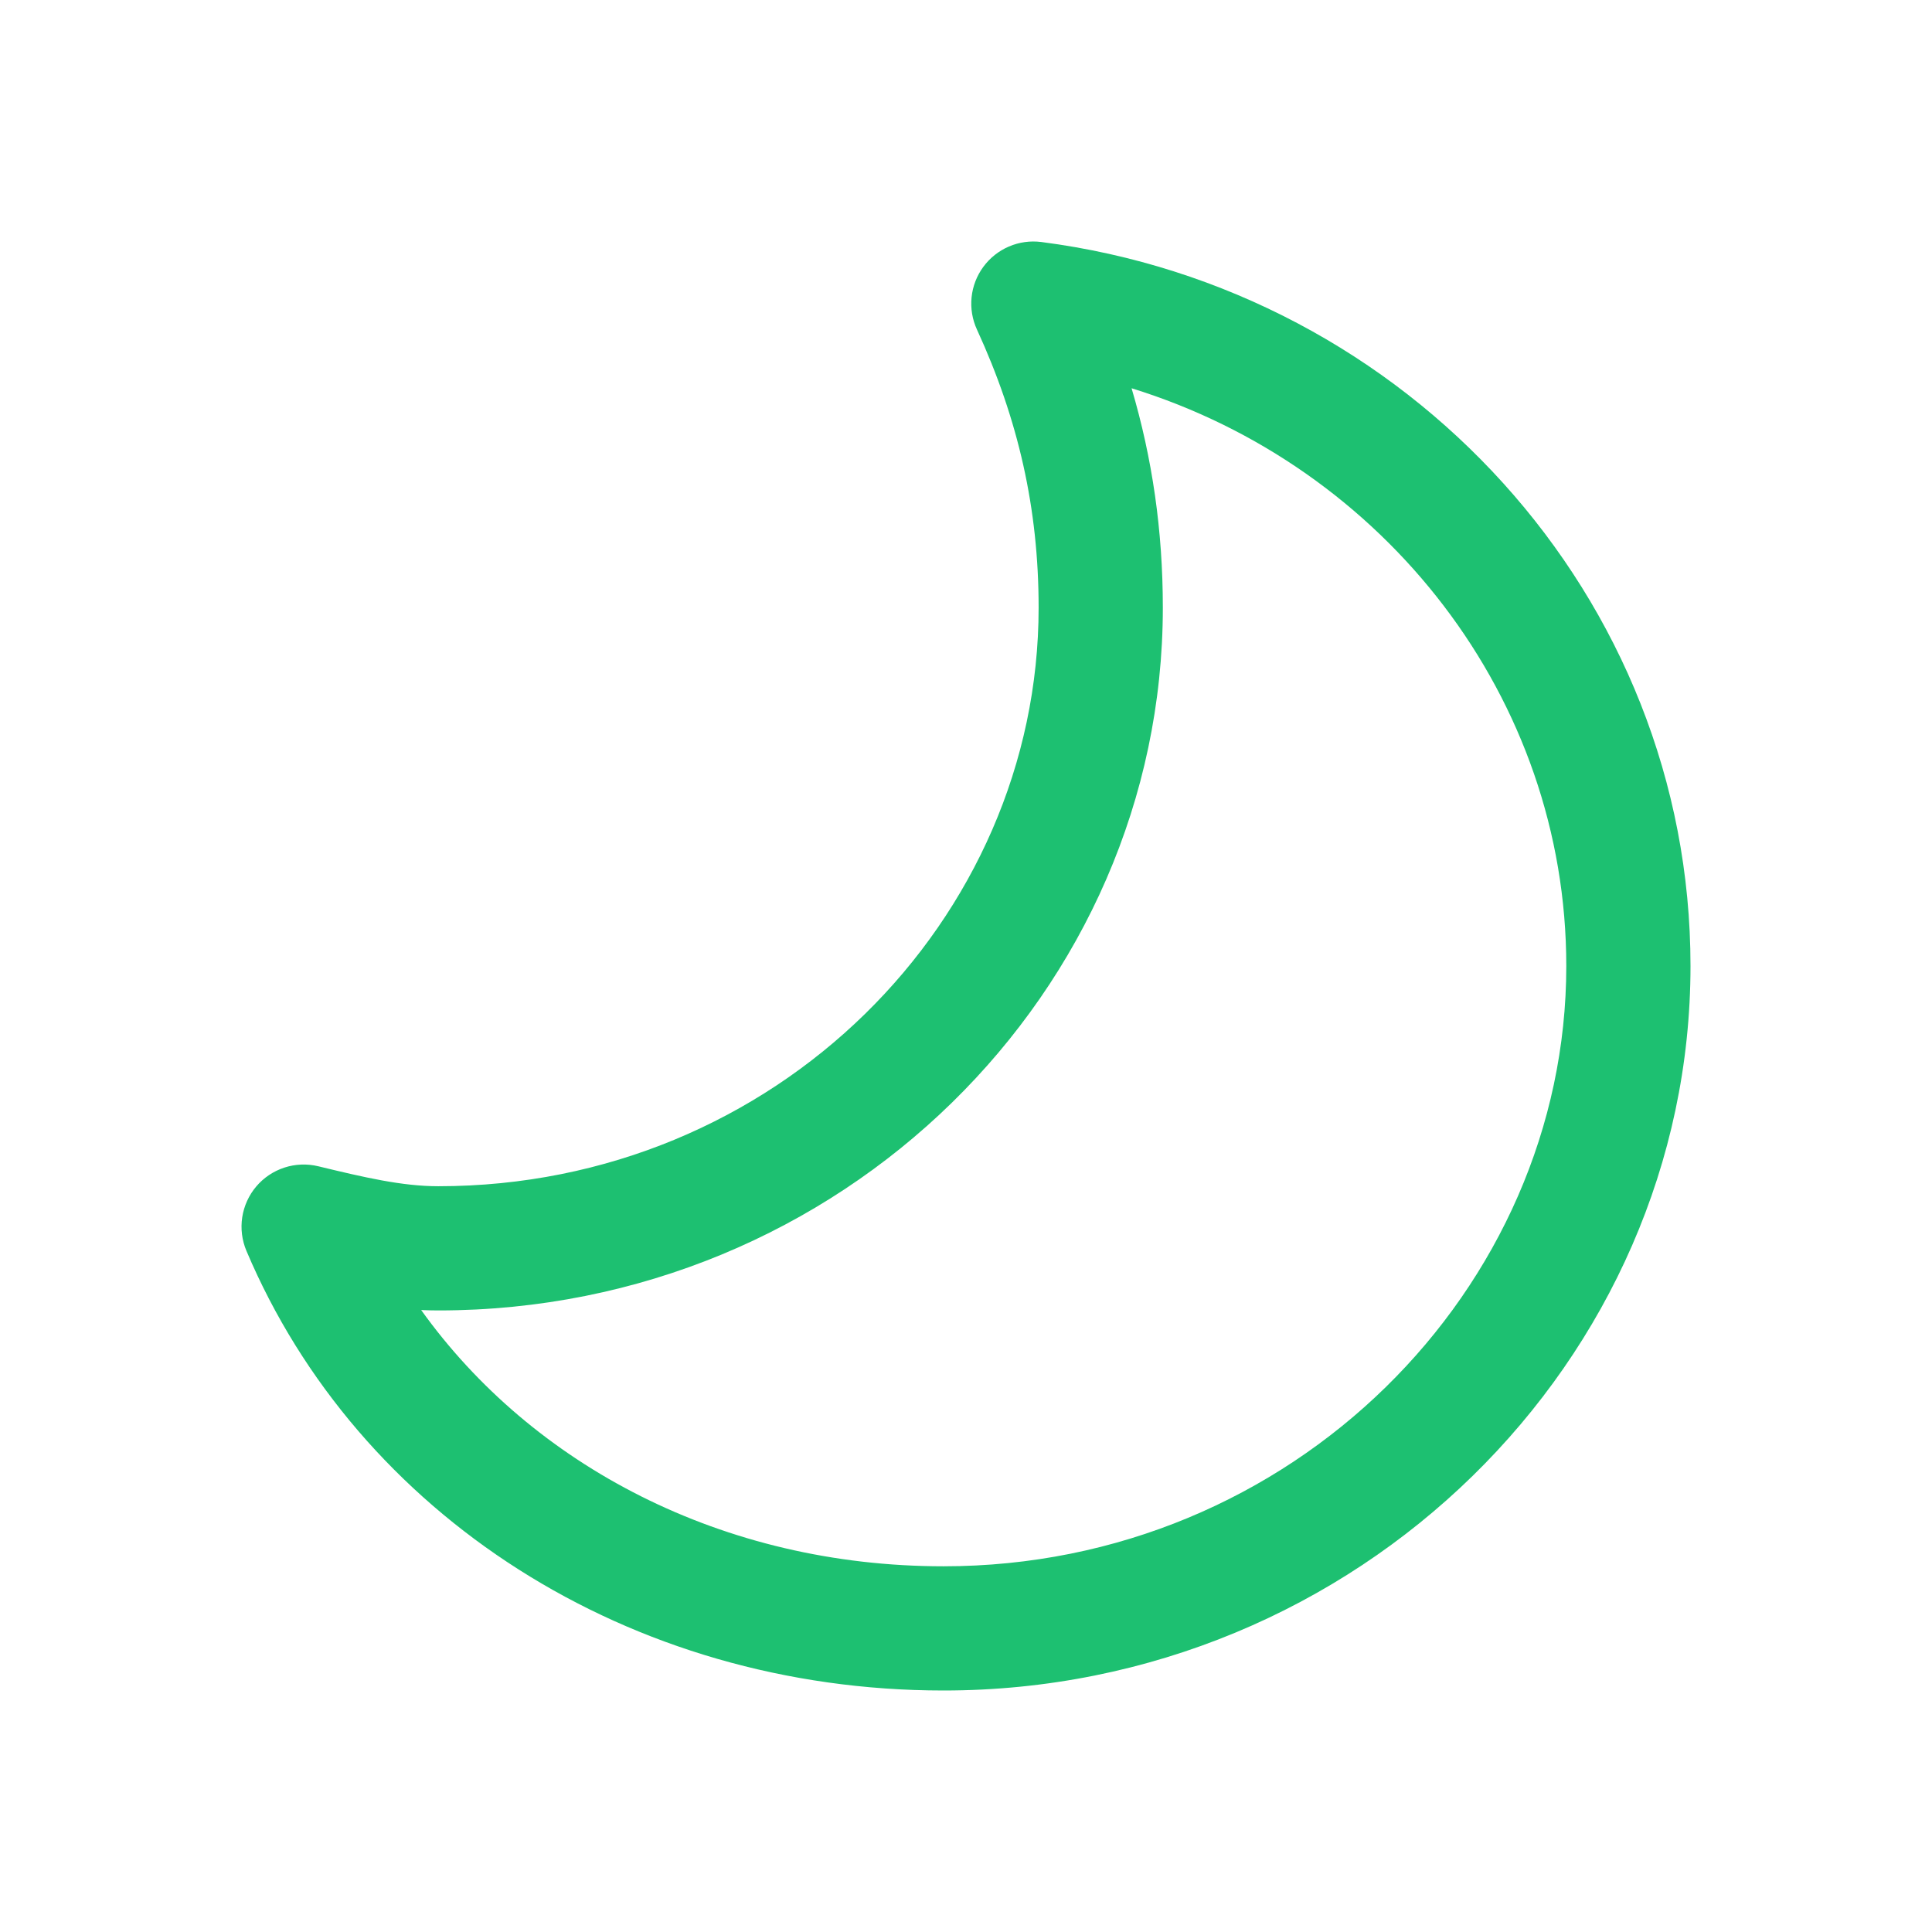
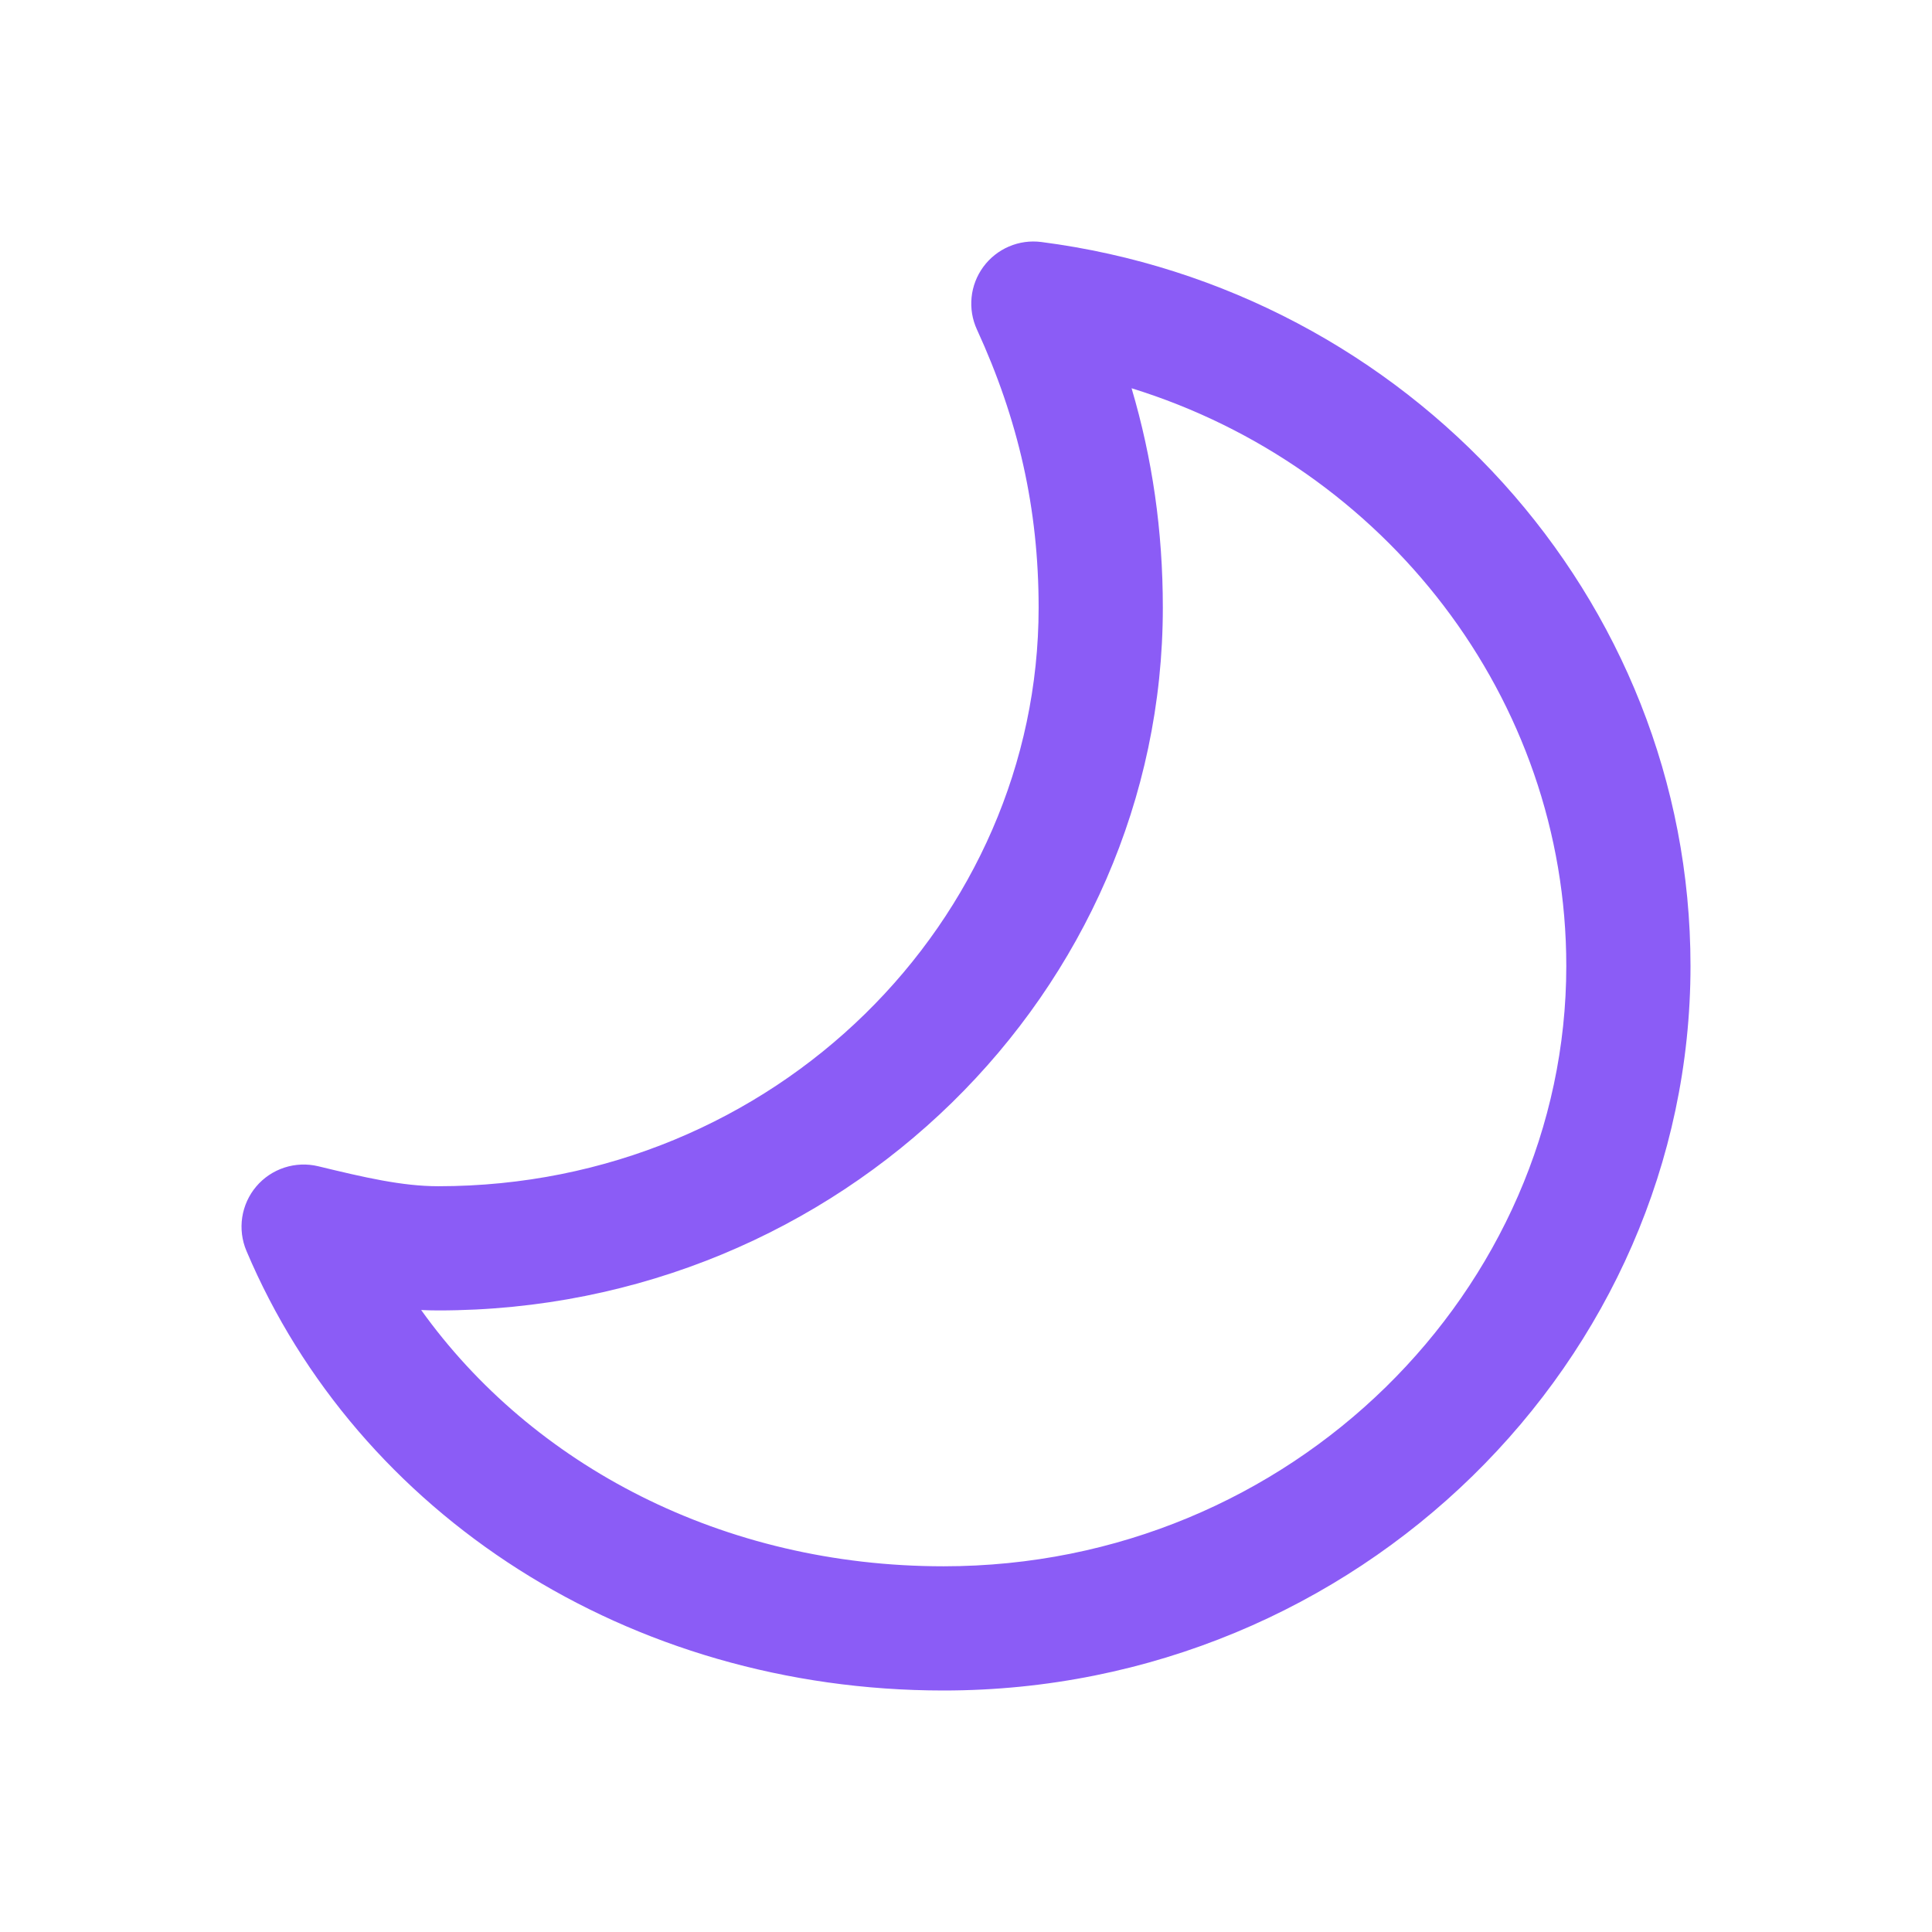
<svg xmlns="http://www.w3.org/2000/svg" width="100" height="100" viewBox="0 0 100 100" fill="none">
-   <path fill-rule="evenodd" clip-rule="evenodd" d="M50.898 13.81C50.558 14.272 50.347 14.817 50.289 15.388C50.231 15.959 50.326 16.535 50.566 17.056C52.705 21.712 53.759 26.315 53.759 31.452C53.759 47.598 40.155 61.399 22.688 61.399C20.813 61.399 18.867 60.945 16.47 60.365C15.891 60.226 15.286 60.25 14.72 60.434C14.154 60.619 13.65 60.956 13.265 61.41C12.88 61.864 12.629 62.416 12.538 63.004C12.448 63.592 12.523 64.194 12.754 64.742C18.523 78.382 32.533 87.5 48.838 87.5C70.304 87.5 87.5 70.39 87.5 50C87.5 30.885 72.858 14.972 53.898 12.526C53.329 12.453 52.751 12.533 52.223 12.759C51.695 12.985 51.238 13.348 50.898 13.81ZM58.57 20.096C71.684 24.152 81.071 36.137 81.071 50C81.071 66.706 66.888 81.071 48.838 81.071C37.396 81.071 27.546 75.834 21.799 67.806C22.094 67.82 22.391 67.828 22.688 67.828C43.574 67.828 60.188 51.278 60.188 31.452C60.188 27.465 59.645 23.729 58.57 20.096Z" fill="#1DC071" />
+   <path fill-rule="evenodd" clip-rule="evenodd" d="M50.898 13.81C50.558 14.272 50.347 14.817 50.289 15.388C50.231 15.959 50.326 16.535 50.566 17.056C52.705 21.712 53.759 26.315 53.759 31.452C53.759 47.598 40.155 61.399 22.688 61.399C20.813 61.399 18.867 60.945 16.47 60.365C15.891 60.226 15.286 60.25 14.72 60.434C14.154 60.619 13.65 60.956 13.265 61.41C12.88 61.864 12.629 62.416 12.538 63.004C12.448 63.592 12.523 64.194 12.754 64.742C18.523 78.382 32.533 87.5 48.838 87.5C70.304 87.5 87.5 70.39 87.5 50C87.5 30.885 72.858 14.972 53.898 12.526C53.329 12.453 52.751 12.533 52.223 12.759C51.695 12.985 51.238 13.348 50.898 13.81ZM58.57 20.096C71.684 24.152 81.071 36.137 81.071 50C81.071 66.706 66.888 81.071 48.838 81.071C37.396 81.071 27.546 75.834 21.799 67.806C22.094 67.82 22.391 67.828 22.688 67.828C43.574 67.828 60.188 51.278 60.188 31.452C60.188 27.465 59.645 23.729 58.57 20.096Z" fill="#8B5CF6" />
</svg>
